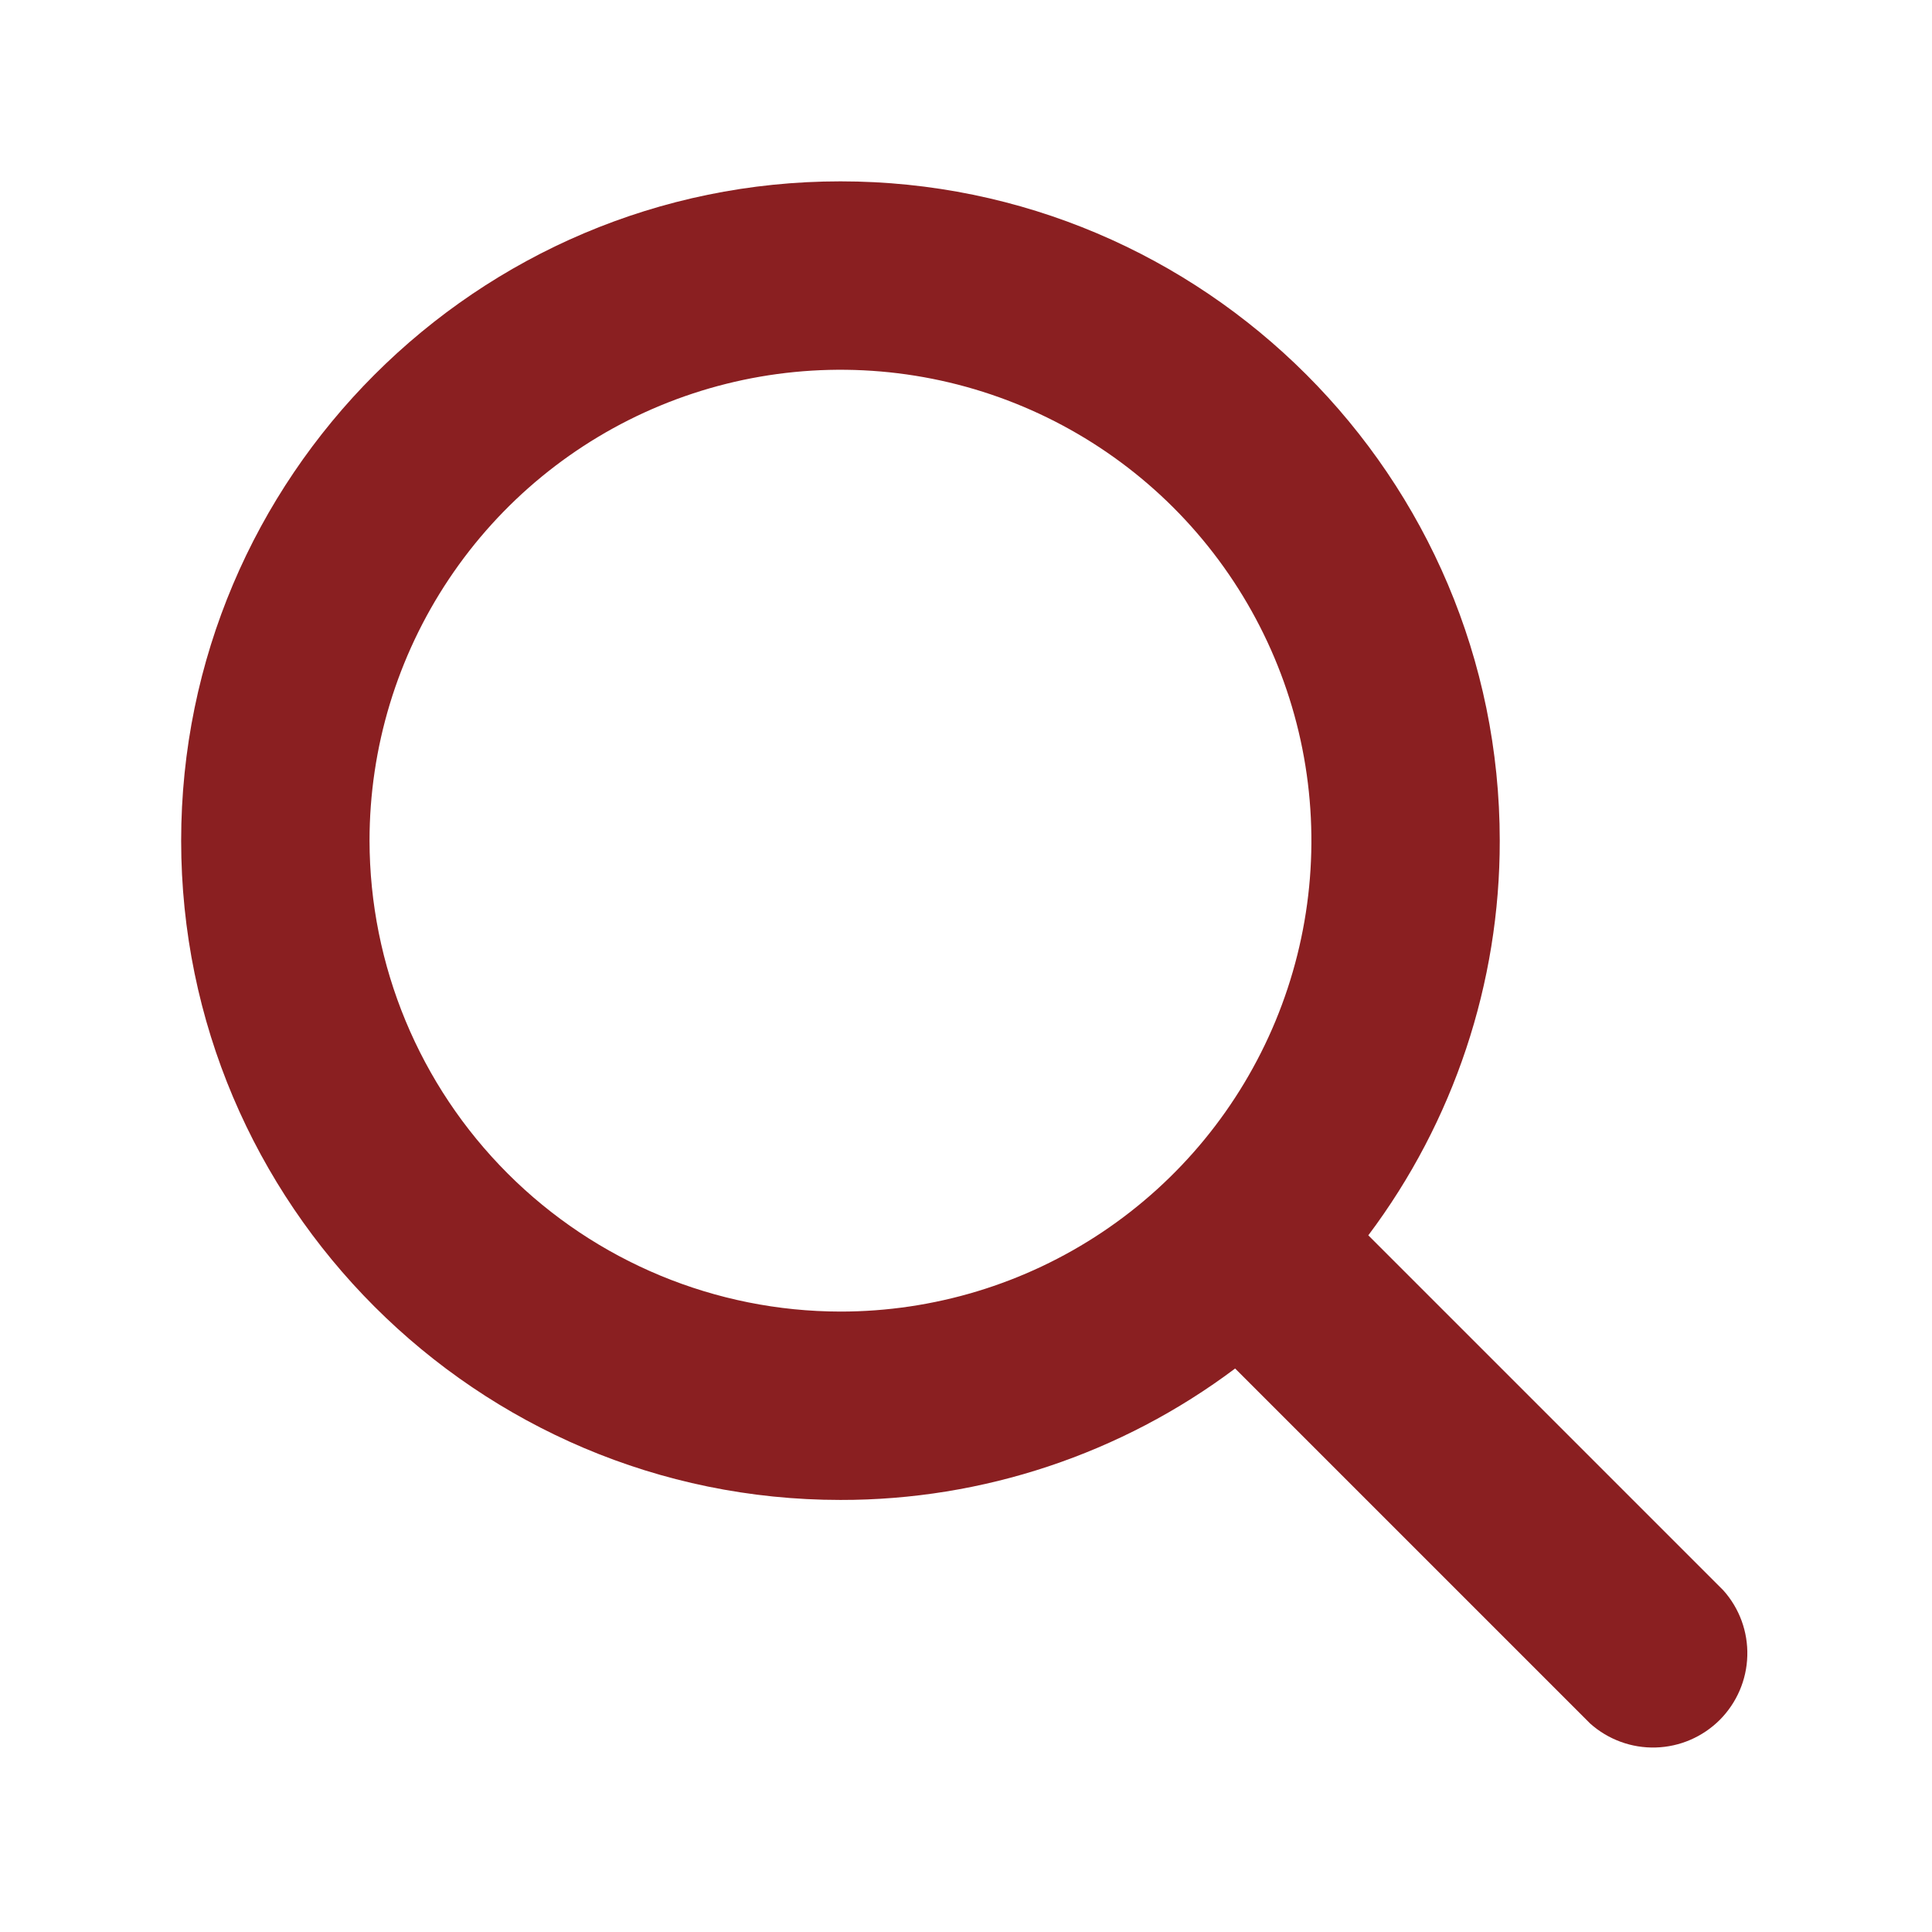
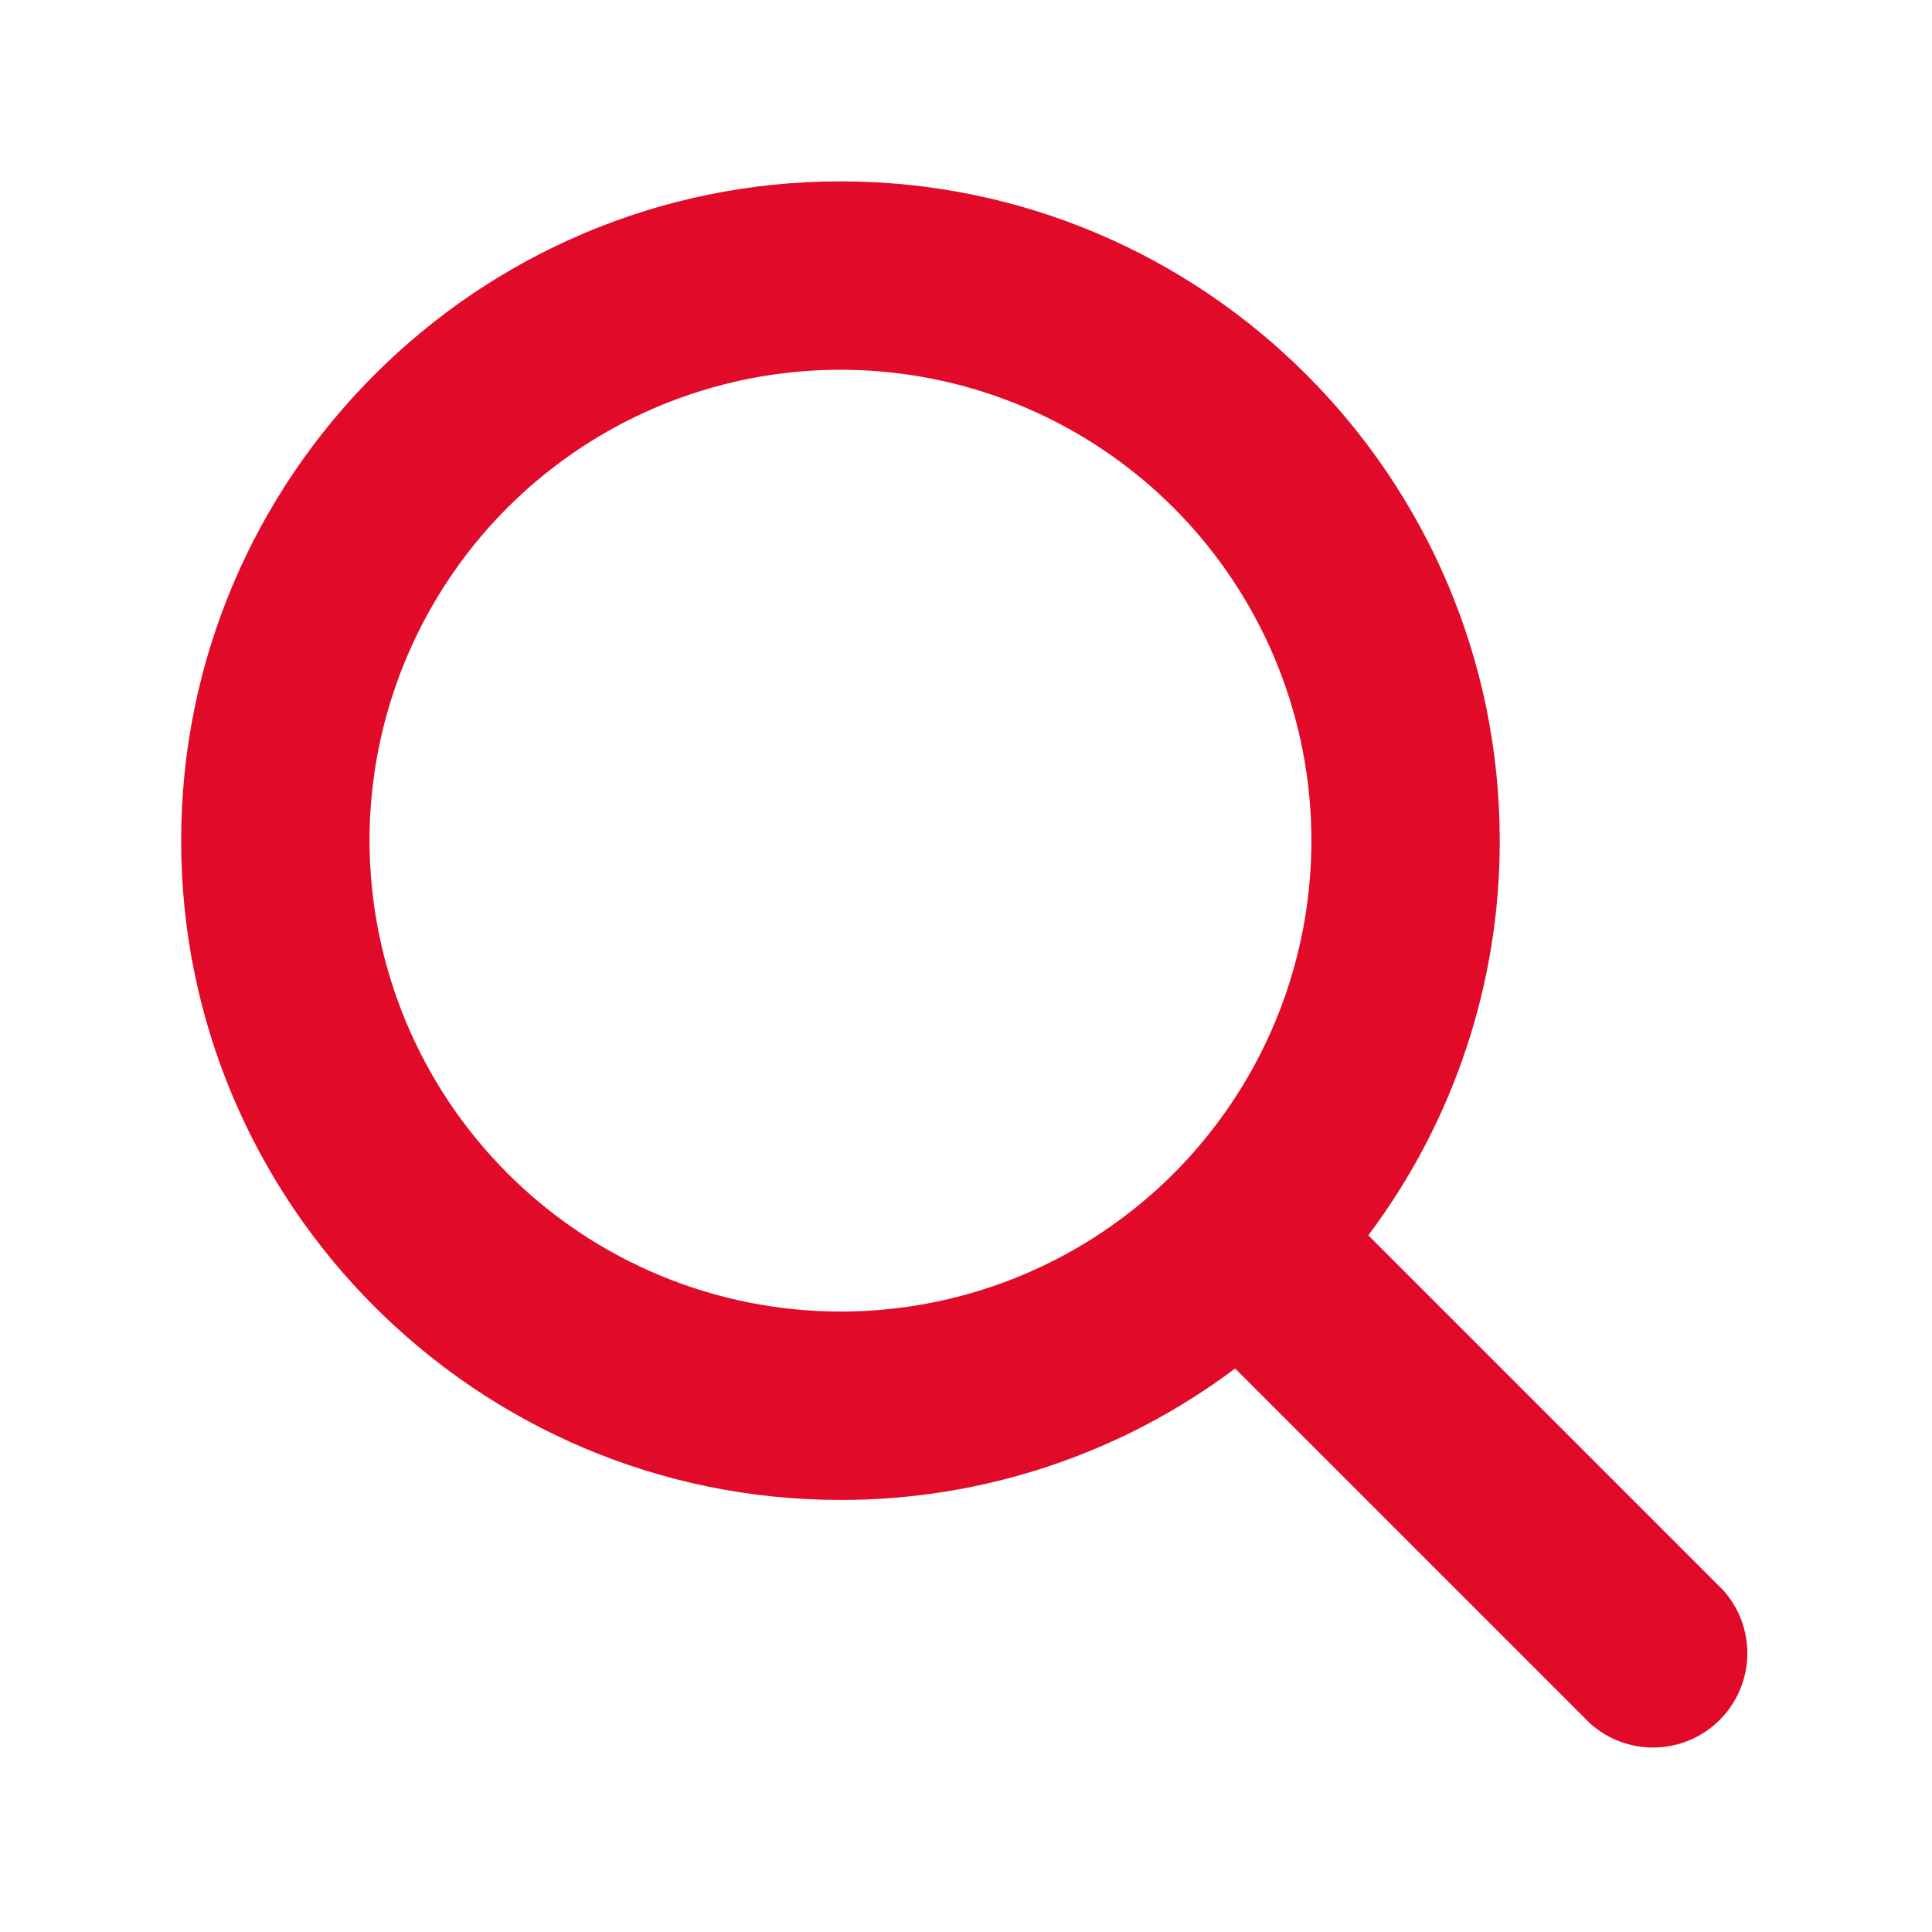
<svg xmlns="http://www.w3.org/2000/svg" width="30" height="30" viewBox="0 0 30 30" fill="none">
-   <path d="M26.76 24.695L21.247 19.182C22.574 17.415 23.291 15.264 23.288 13.054C23.288 7.409 18.696 2.816 13.051 2.816C7.406 2.816 2.813 7.409 2.813 13.054C2.813 18.699 7.406 23.291 13.051 23.291C15.261 23.294 17.412 22.577 19.179 21.25L24.692 26.763C24.971 27.012 25.335 27.146 25.709 27.135C26.083 27.125 26.439 26.971 26.704 26.707C26.968 26.442 27.122 26.086 27.132 25.712C27.143 25.338 27.01 24.974 26.76 24.695ZM5.738 13.054C5.738 11.608 6.167 10.194 6.971 8.991C7.774 7.789 8.916 6.851 10.253 6.298C11.589 5.745 13.059 5.6 14.478 5.882C15.896 6.164 17.199 6.861 18.222 7.883C19.244 8.906 19.941 10.209 20.223 11.627C20.505 13.046 20.36 14.516 19.807 15.852C19.253 17.189 18.316 18.331 17.114 19.134C15.911 19.938 14.497 20.366 13.051 20.366C11.112 20.364 9.254 19.593 7.883 18.222C6.512 16.851 5.741 14.993 5.738 13.054Z" fill="#8A1F21" />
+   <path d="M26.76 24.695L21.247 19.182C22.574 17.415 23.291 15.264 23.288 13.054C23.288 7.409 18.696 2.816 13.051 2.816C7.406 2.816 2.813 7.409 2.813 13.054C2.813 18.699 7.406 23.291 13.051 23.291C15.261 23.294 17.412 22.577 19.179 21.25L24.692 26.763C24.971 27.012 25.335 27.146 25.709 27.135C26.083 27.125 26.439 26.971 26.704 26.707C26.968 26.442 27.122 26.086 27.132 25.712C27.143 25.338 27.01 24.974 26.76 24.695ZM5.738 13.054C5.738 11.608 6.167 10.194 6.971 8.991C7.774 7.789 8.916 6.851 10.253 6.298C11.589 5.745 13.059 5.6 14.478 5.882C15.896 6.164 17.199 6.861 18.222 7.883C19.244 8.906 19.941 10.209 20.223 11.627C20.505 13.046 20.36 14.516 19.807 15.852C19.253 17.189 18.316 18.331 17.114 19.134C15.911 19.938 14.497 20.366 13.051 20.366C11.112 20.364 9.254 19.593 7.883 18.222C6.512 16.851 5.741 14.993 5.738 13.054Z" fill="#E20A29" />
</svg>
